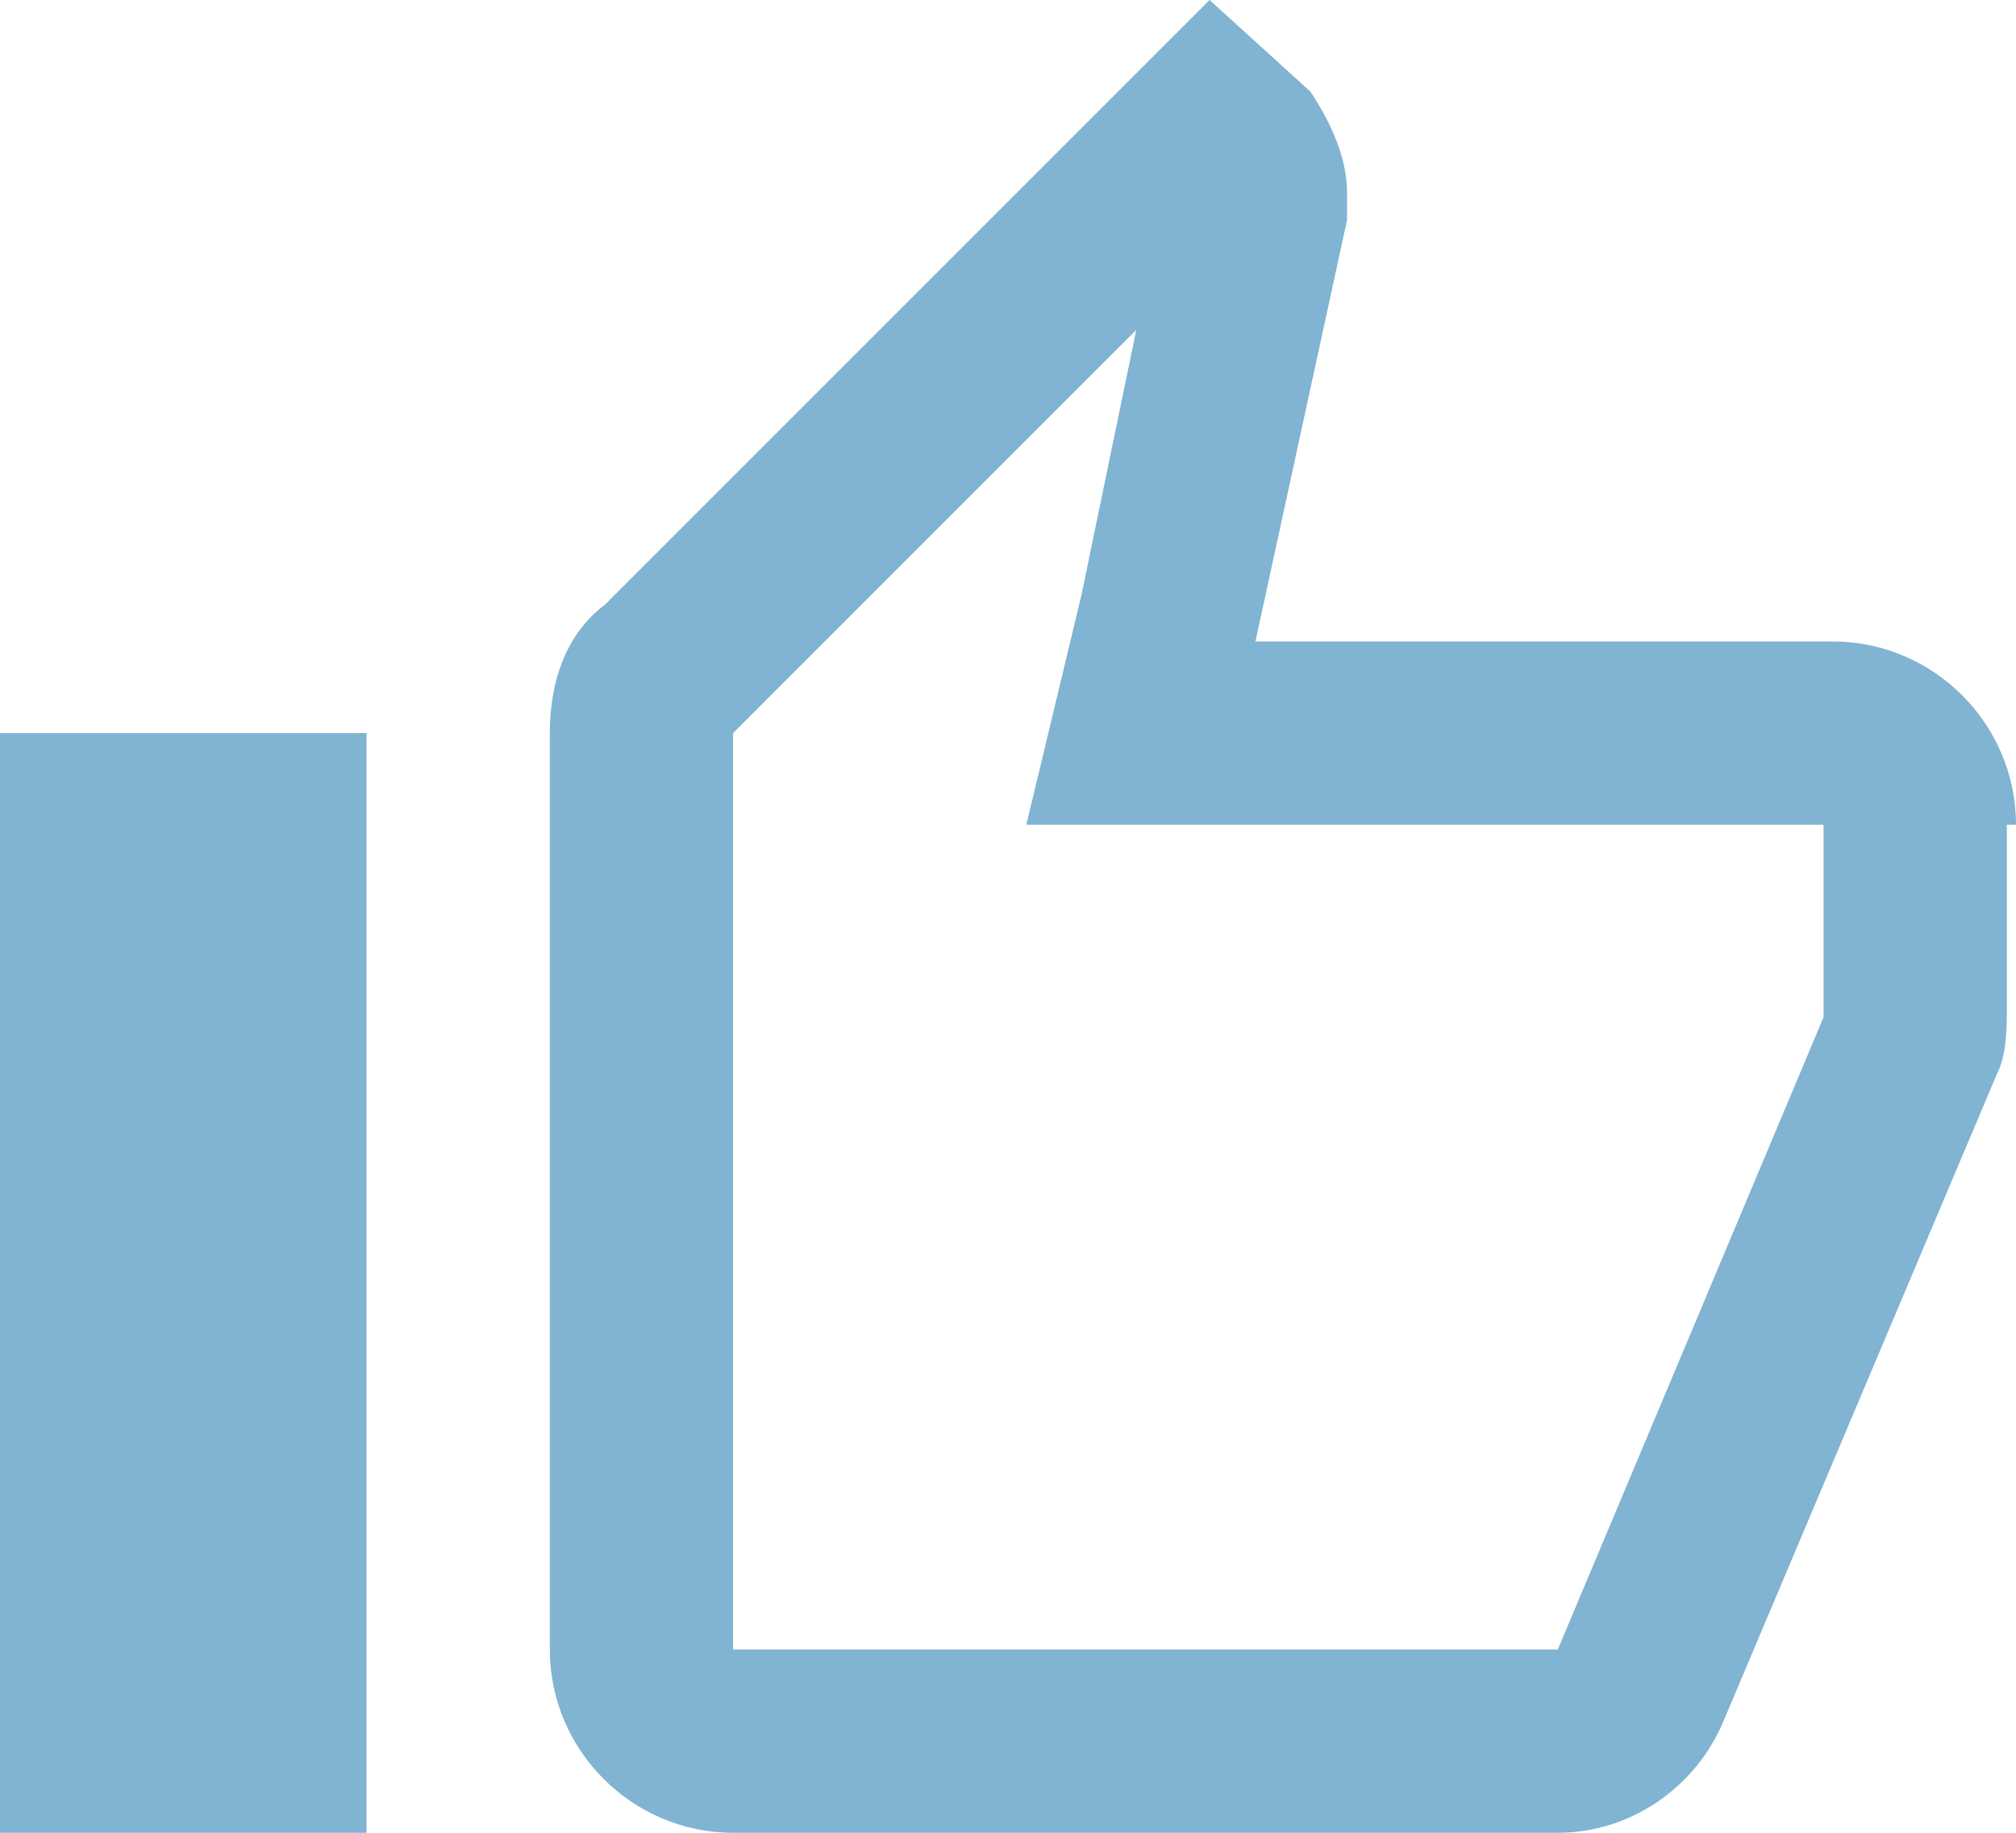
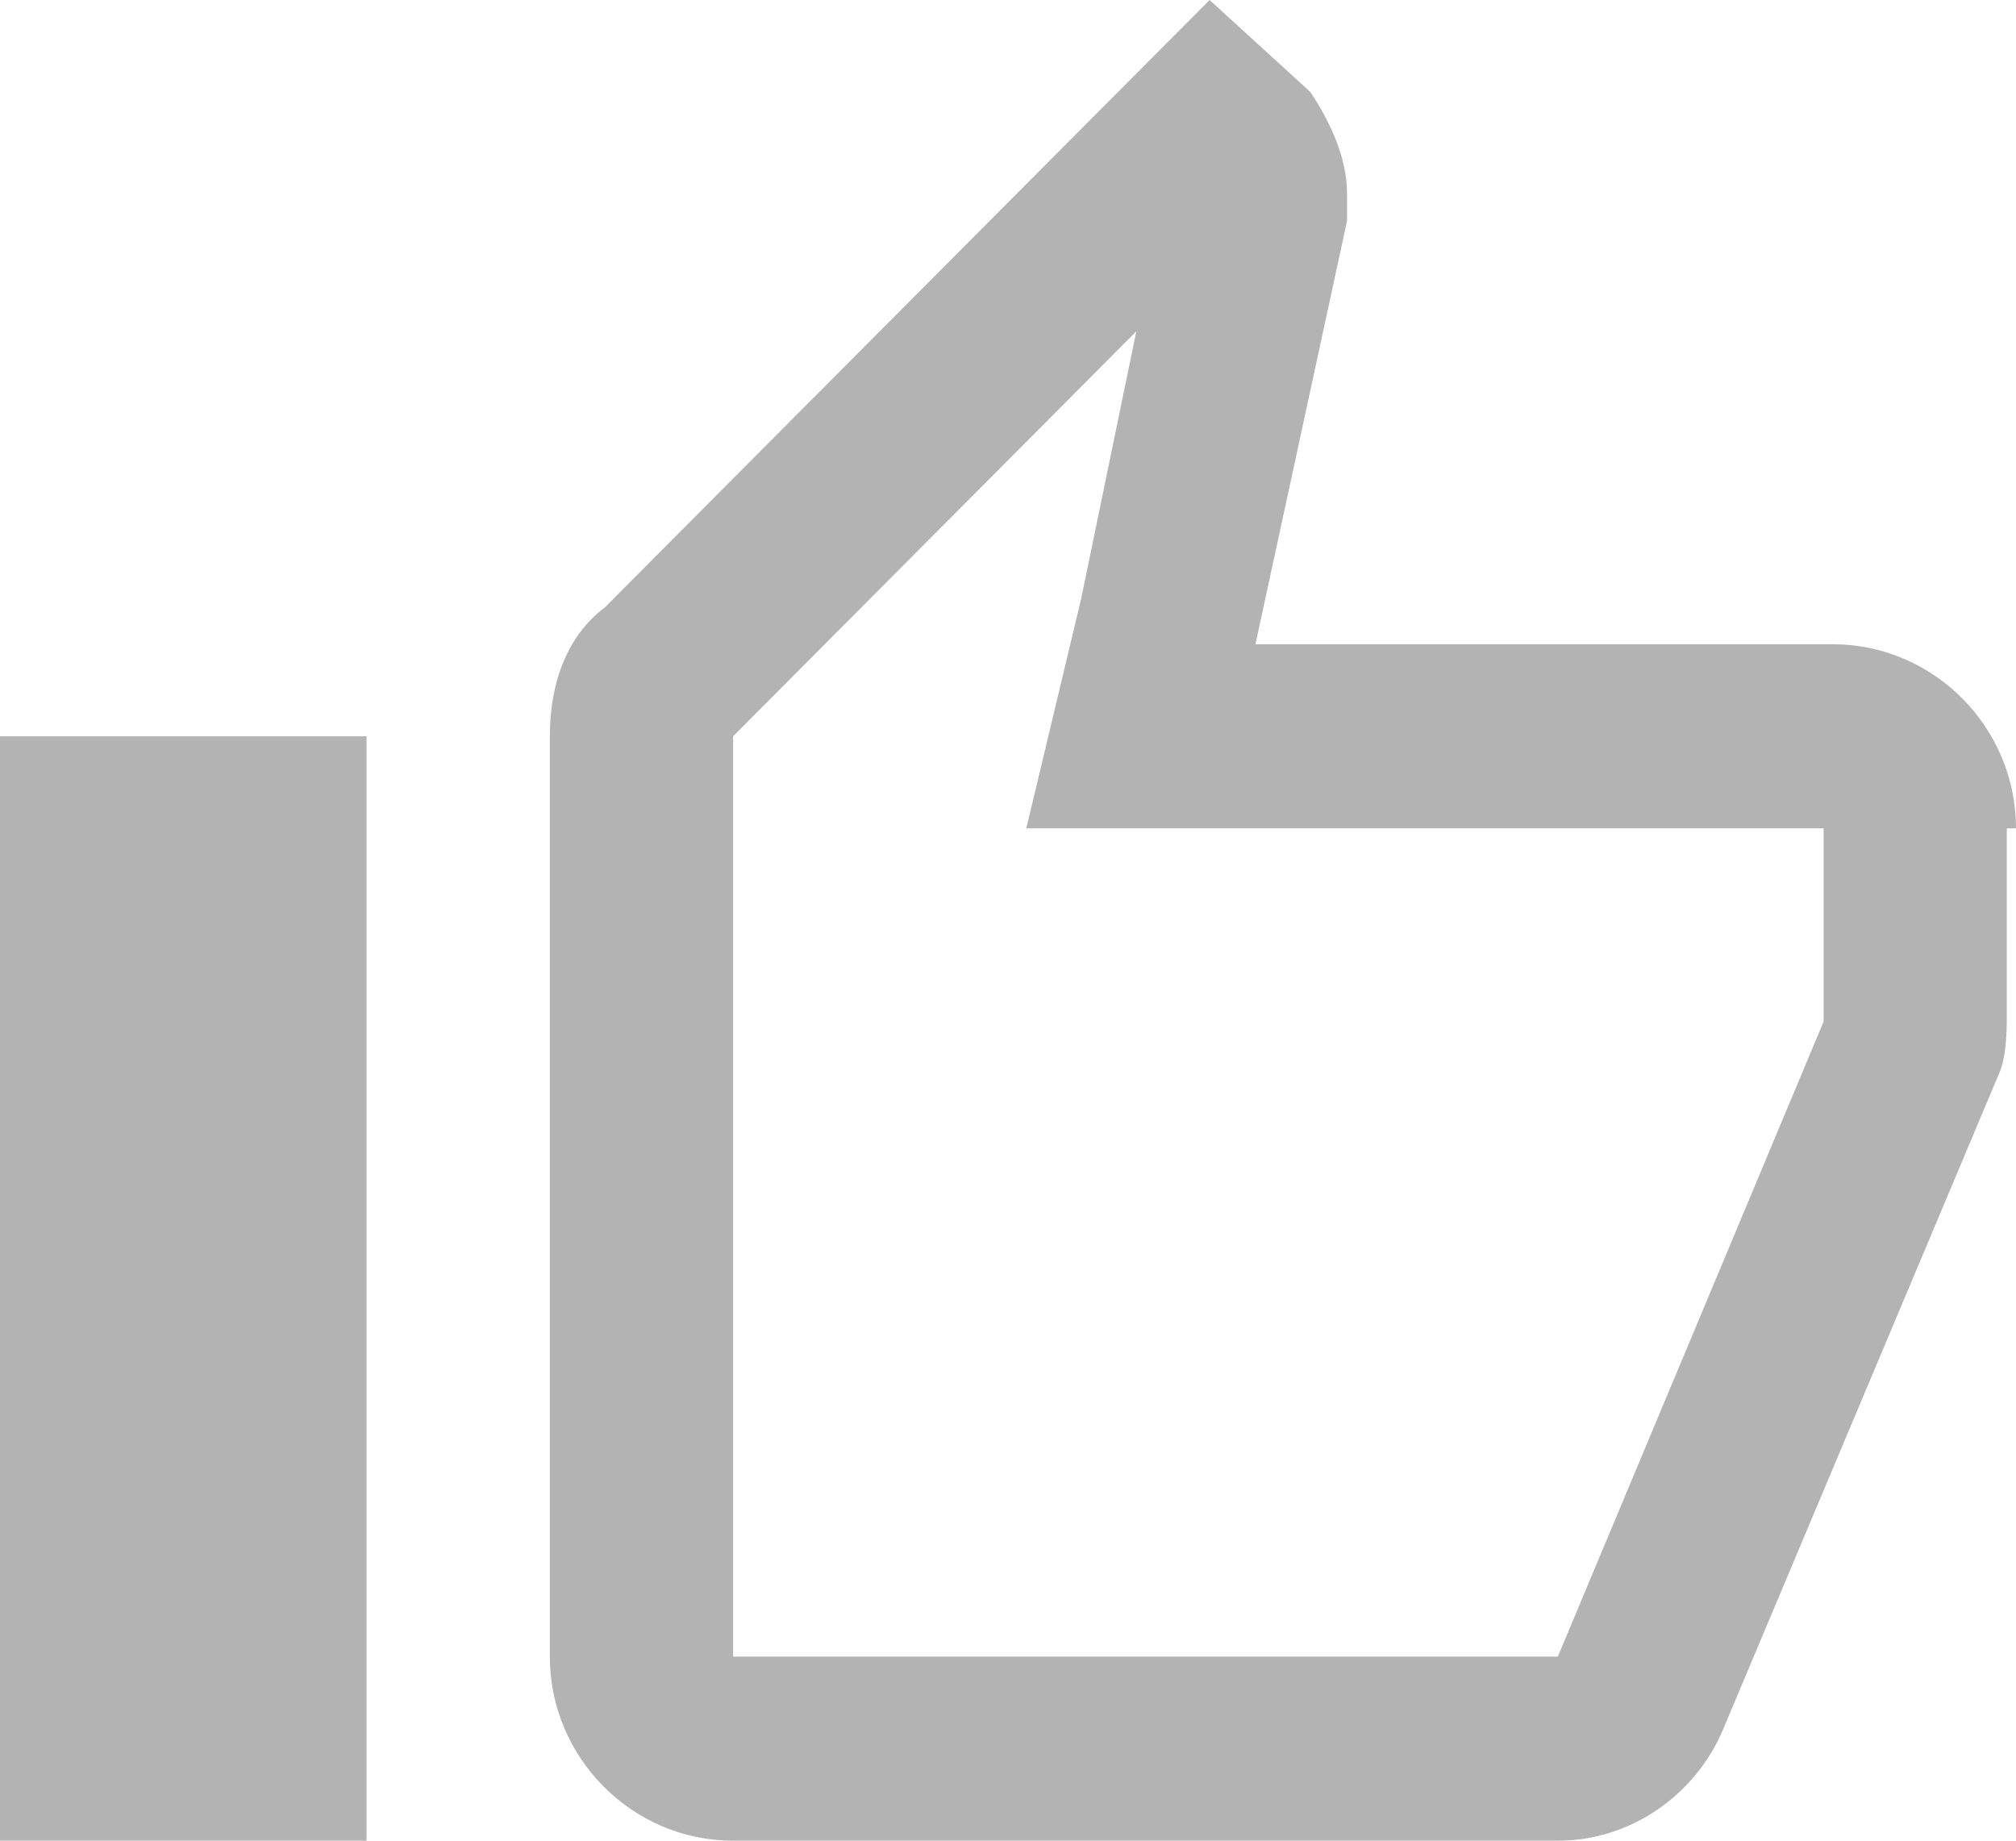
- <svg xmlns="http://www.w3.org/2000/svg" width="22" height="20" viewBox="0 0 22 20" fill="none">
-   <path d="M12.4 3.6L11.8 6.5L11.2 9H13.7H19.9V11C19.9 11 19.9 11 19.9 11.1L17 18H8V8L12.4 3.6ZM2 10V18V10ZM13.2 0L6.6 6.6C6.2 6.9 6 7.4 6 8V18C6 19.1 6.9 20 8 20H17C17.8 20 18.5 19.5 18.8 18.8L21.8 11.7C21.9 11.5 21.9 11.2 21.9 11V9H22C22 7.9 21.1 7 20 7H13.7L14.7 2.4V2.1C14.7 1.7 14.5 1.3 14.3 1L13.2 0ZM4 8H0V20H4V8Z" fill="#81B3D2" />
+ <svg xmlns="http://www.w3.org/2000/svg" width="23" height="21" viewBox="0 0 23 21" fill="none">
+   <path opacity="0.3" d="M12.964 3.78L12.336 6.825L11.709 9.45H14.323H20.805V11.55C20.805 11.55 20.805 11.55 20.805 11.655L17.773 18.9H8.364V8.4L12.964 3.78ZM2.091 10.5V18.9V10.5ZM13.8 0L6.9 6.93C6.482 7.245 6.273 7.77 6.273 8.4V18.9C6.273 20.055 7.214 21 8.364 21H17.773C18.609 21 19.341 20.475 19.654 19.74L22.791 12.285C22.895 12.075 22.895 11.76 22.895 11.55V9.45H23C23 8.295 22.059 7.35 20.909 7.35H14.323L15.368 2.52V2.205C15.368 1.785 15.159 1.365 14.95 1.05L13.8 0ZM4.182 8.4H0V21H4.182V8.4Z" fill="black" />
</svg>
